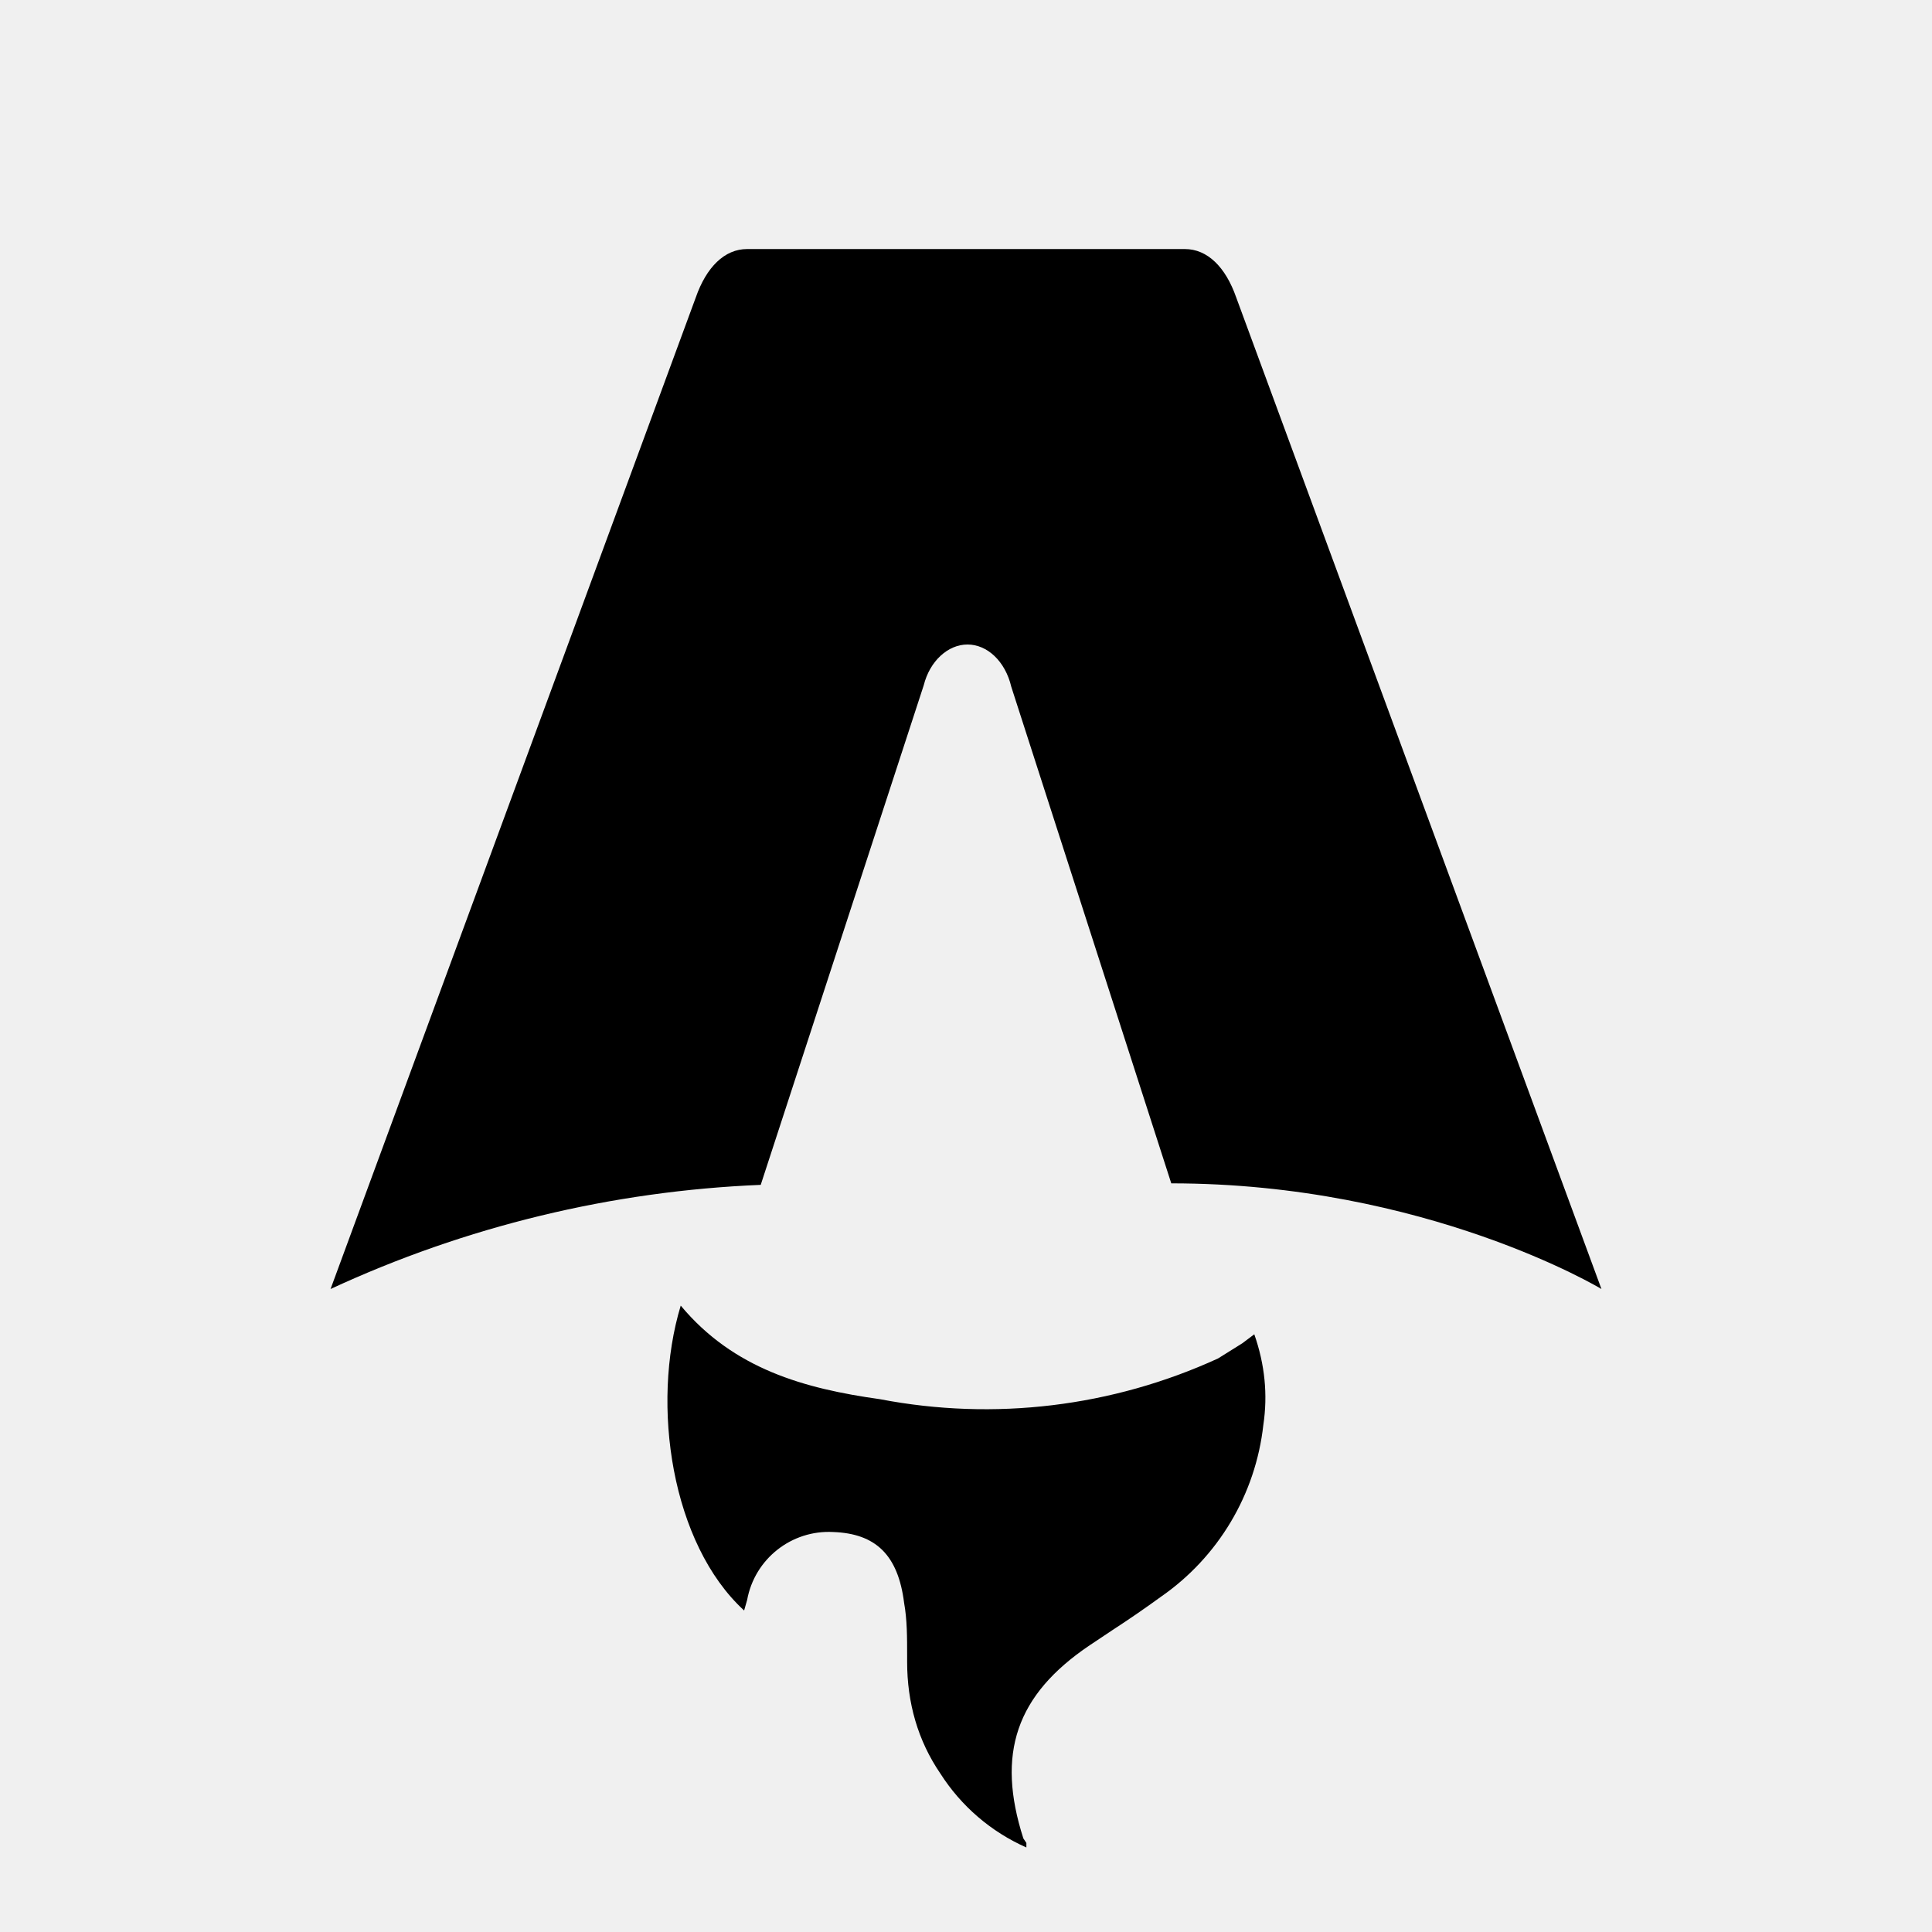
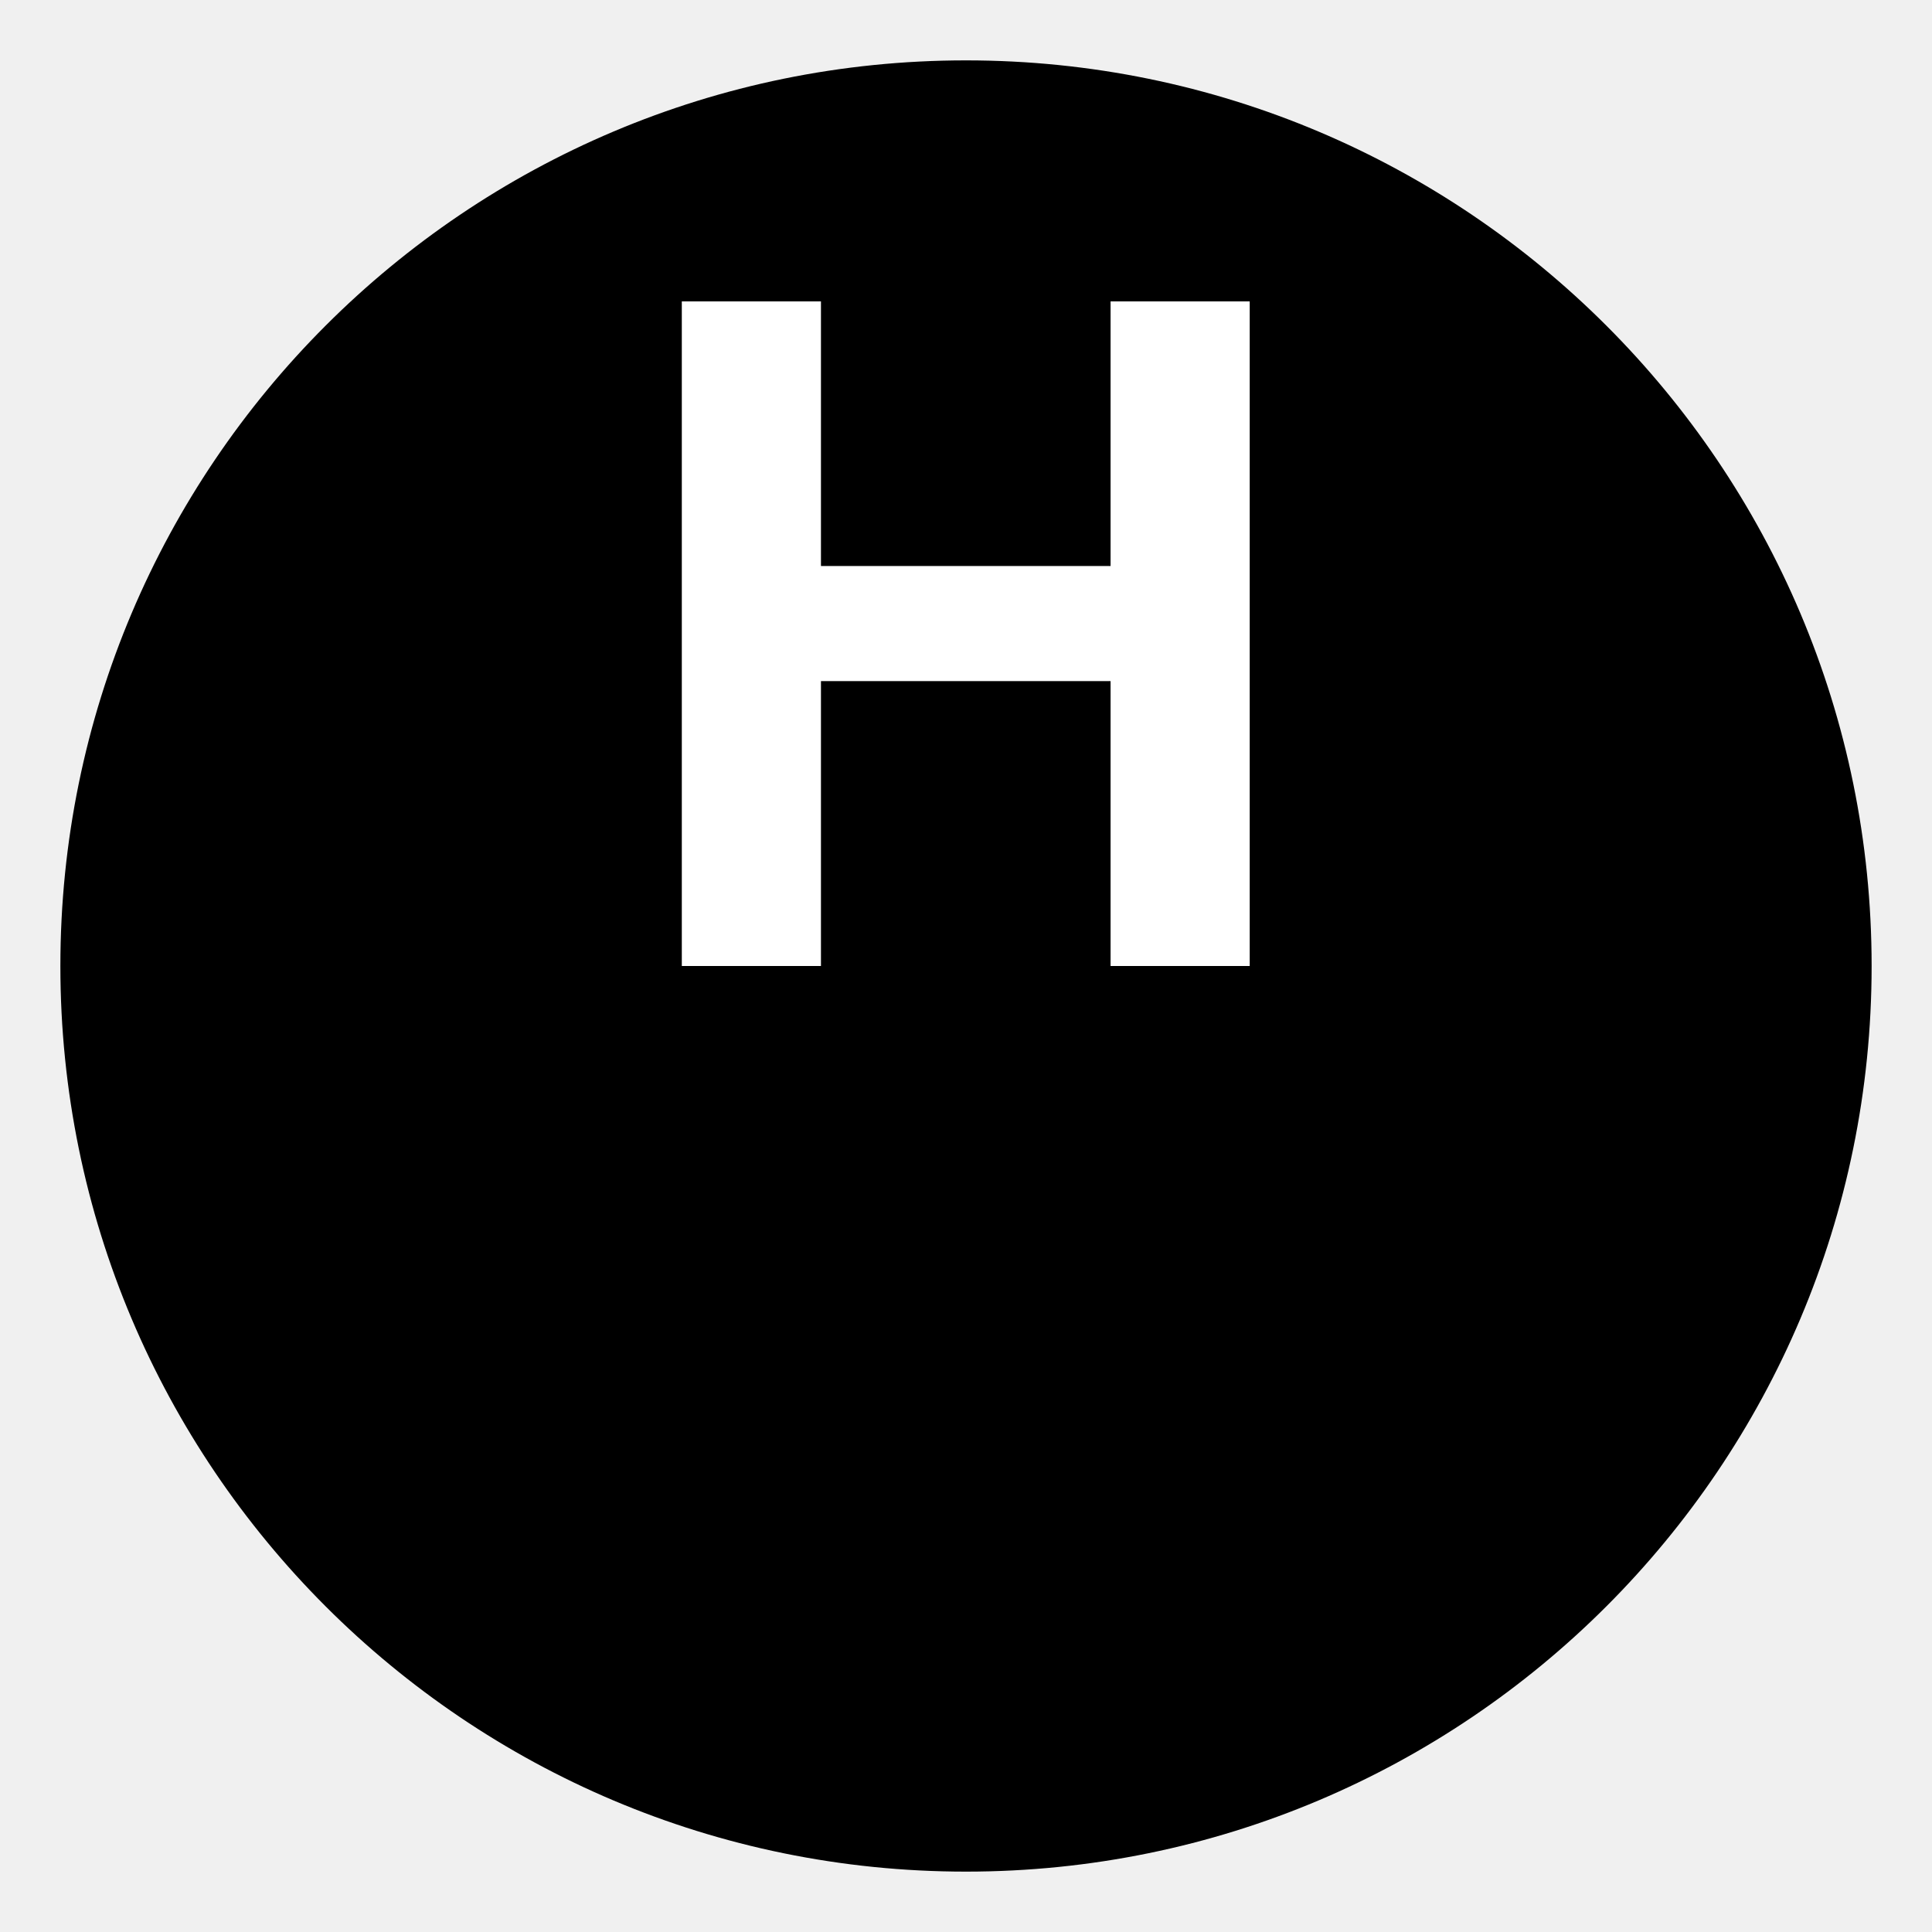
- <svg xmlns="http://www.w3.org/2000/svg" fill="none" viewBox="0 0 128 128">
-   <path d="M50.4 78.5a75.1 75.1 0 0 0-28.5 6.9l24.2-65.7c.7-2 1.9-3.2 3.4-3.2h29c1.5 0 2.7 1.2 3.4 3.2l24.2 65.7s-11.6-7-28.5-7L67 45.5c-.4-1.7-1.6-2.8-2.9-2.8-1.3 0-2.5 1.1-2.9 2.7L50.4 78.5Zm-1.1 28.2Zm-4.2-20.2c-2 6.6-.6 15.8 4.2 20.2a17.5 17.5 0 0 1 .2-.7 5.5 5.5 0 0 1 5.7-4.5c2.8.1 4.3 1.5 4.7 4.7.2 1.1.2 2.3.2 3.5v.4c0 2.7.7 5.2 2.2 7.4a13 13 0 0 0 5.7 4.9v-.3l-.2-.3c-1.8-5.6-.5-9.5 4.4-12.8l1.5-1a73 73 0 0 0 3.2-2.2 16 16 0 0 0 6.8-11.4c.3-2 .1-4-.6-6l-.8.6-1.6 1a37 37 0 0 1-22.4 2.7c-5-.7-9.7-2-13.2-6.2Z" />
-   <style>
-         path { fill: #000; }
-         @media (prefers-color-scheme: dark) {
-             path { fill: #FFF; }
-         }
-     </style>
+ <svg xmlns="http://www.w3.org/2000/svg" viewBox="0 0 128 128">
+   <circle cx="64" cy="64" r="60" fill="#000" />
+   <text x="50%" y="50%" font-family="Arial, sans-serif" font-size="64" font-weight="bold" fill="#FFF" text-anchor="middle" alignment-baseline="central">H</text>
</svg>
